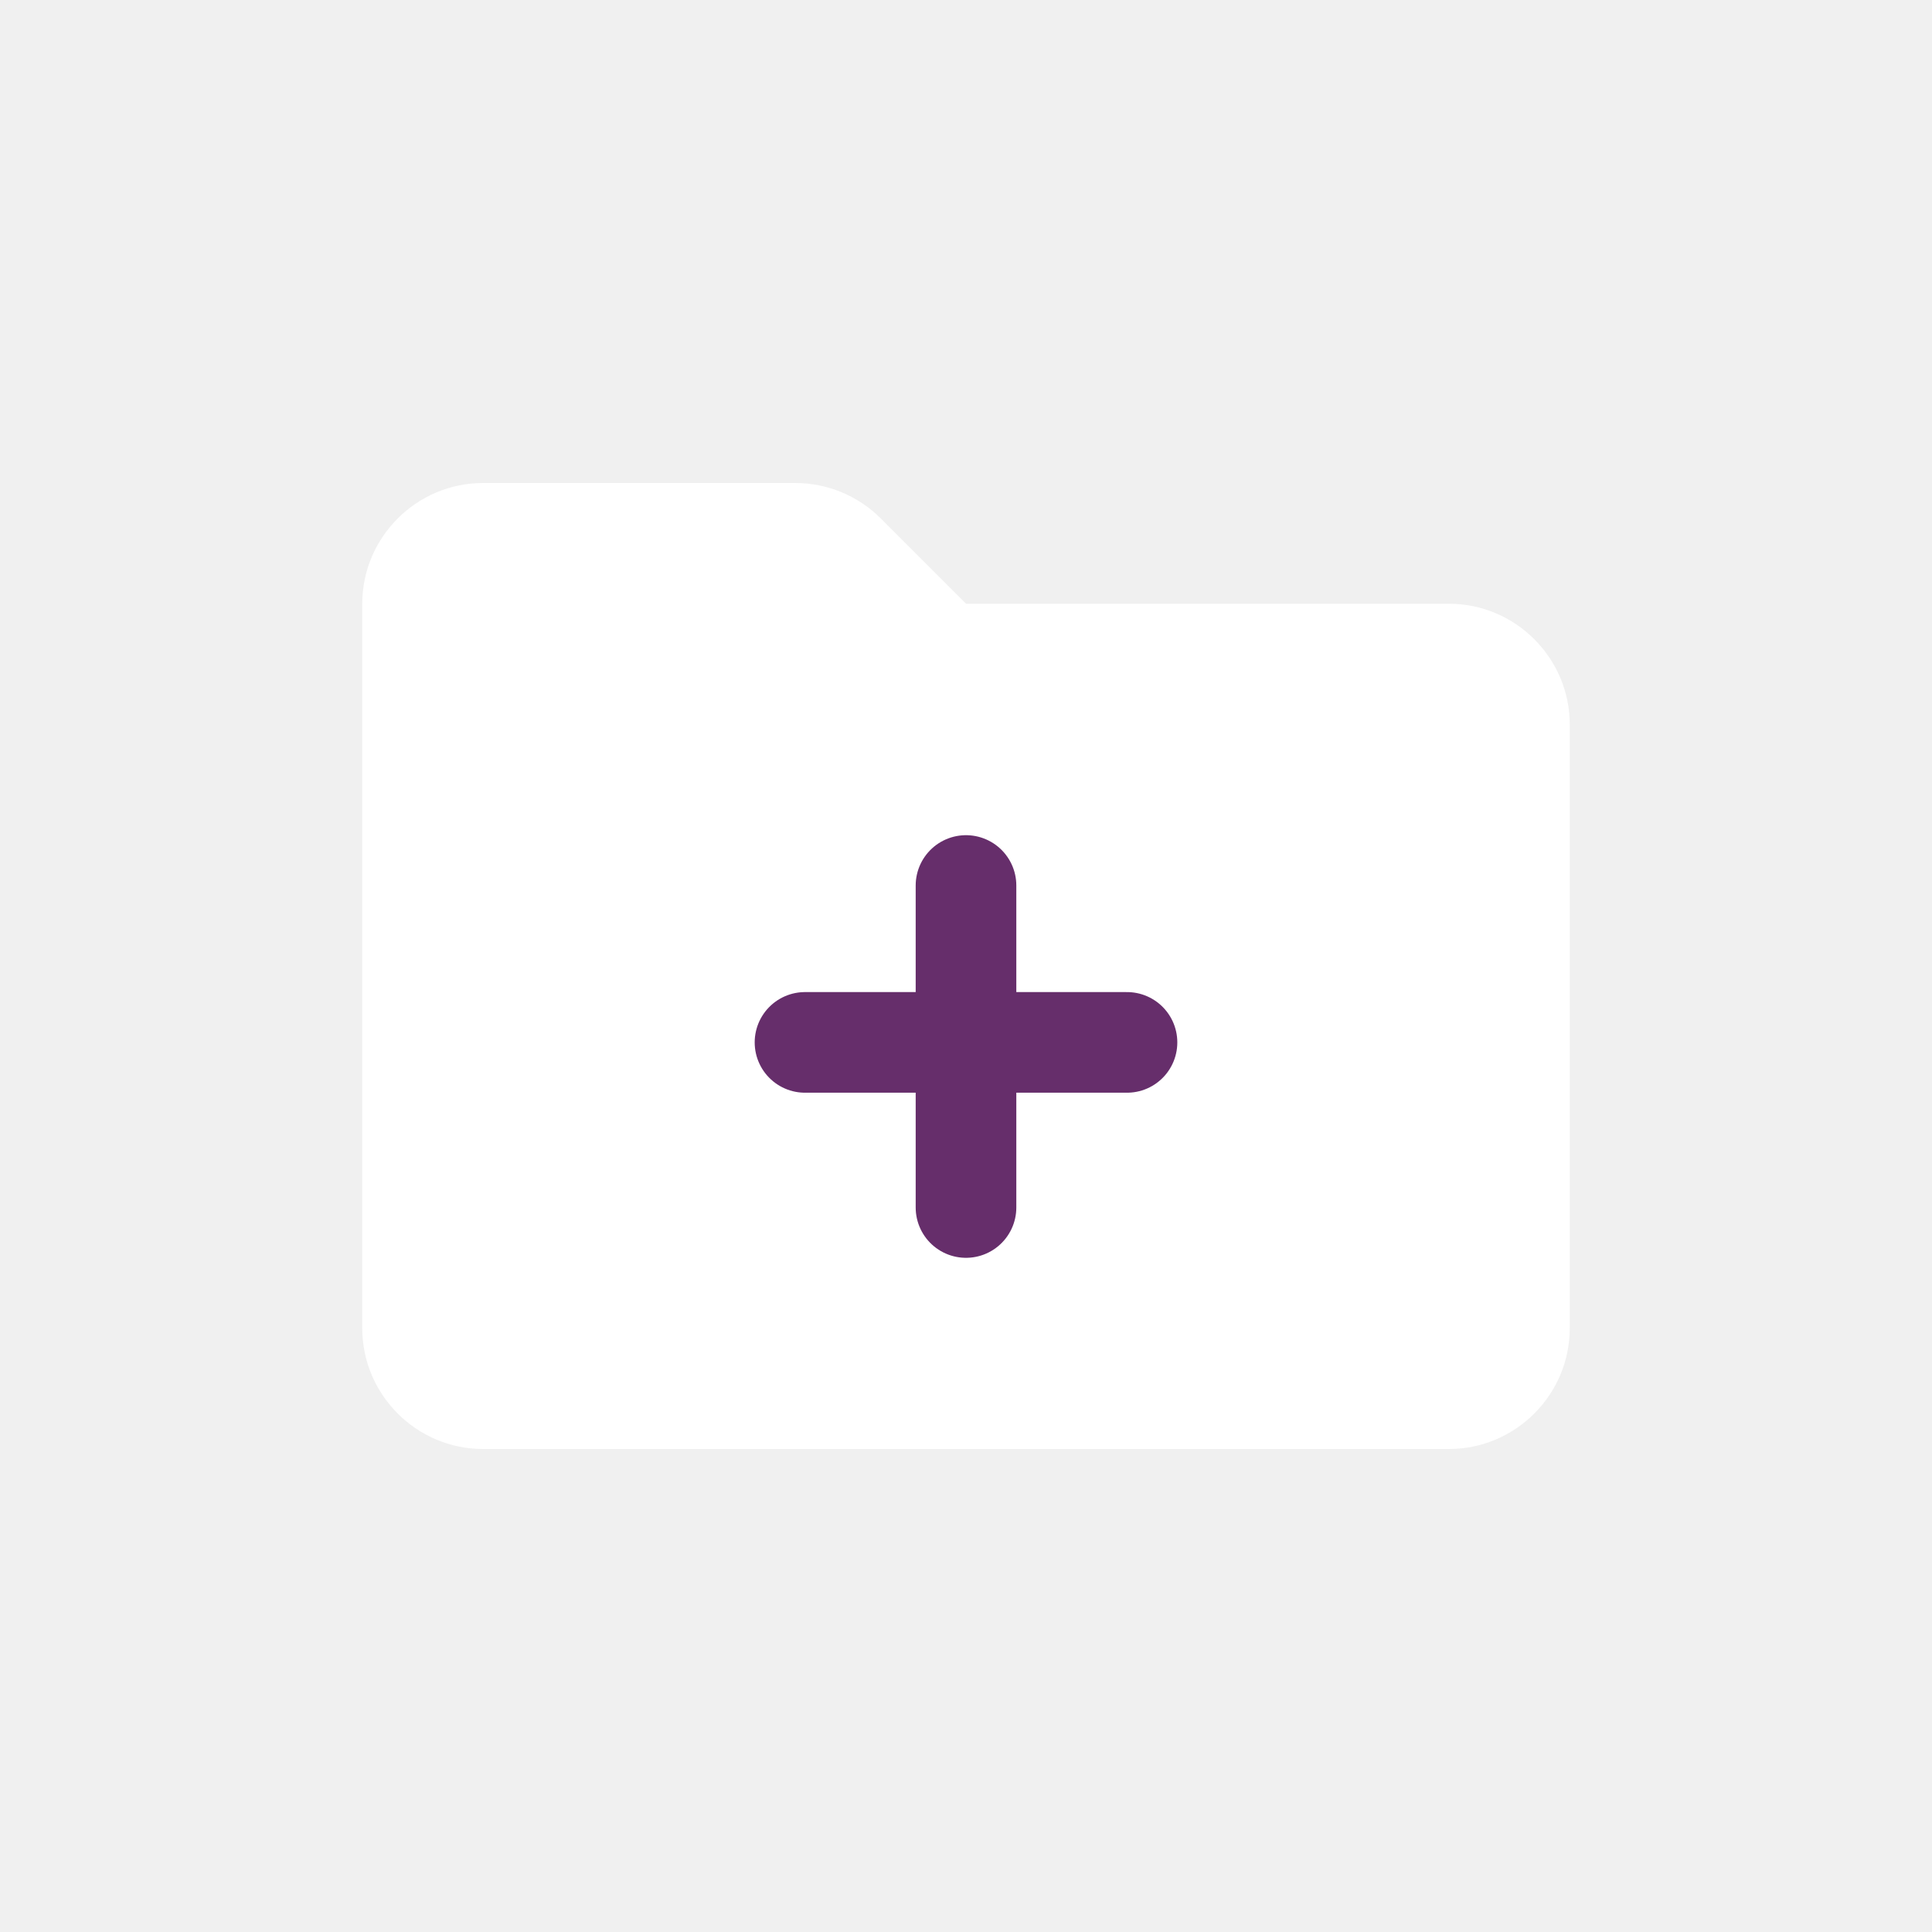
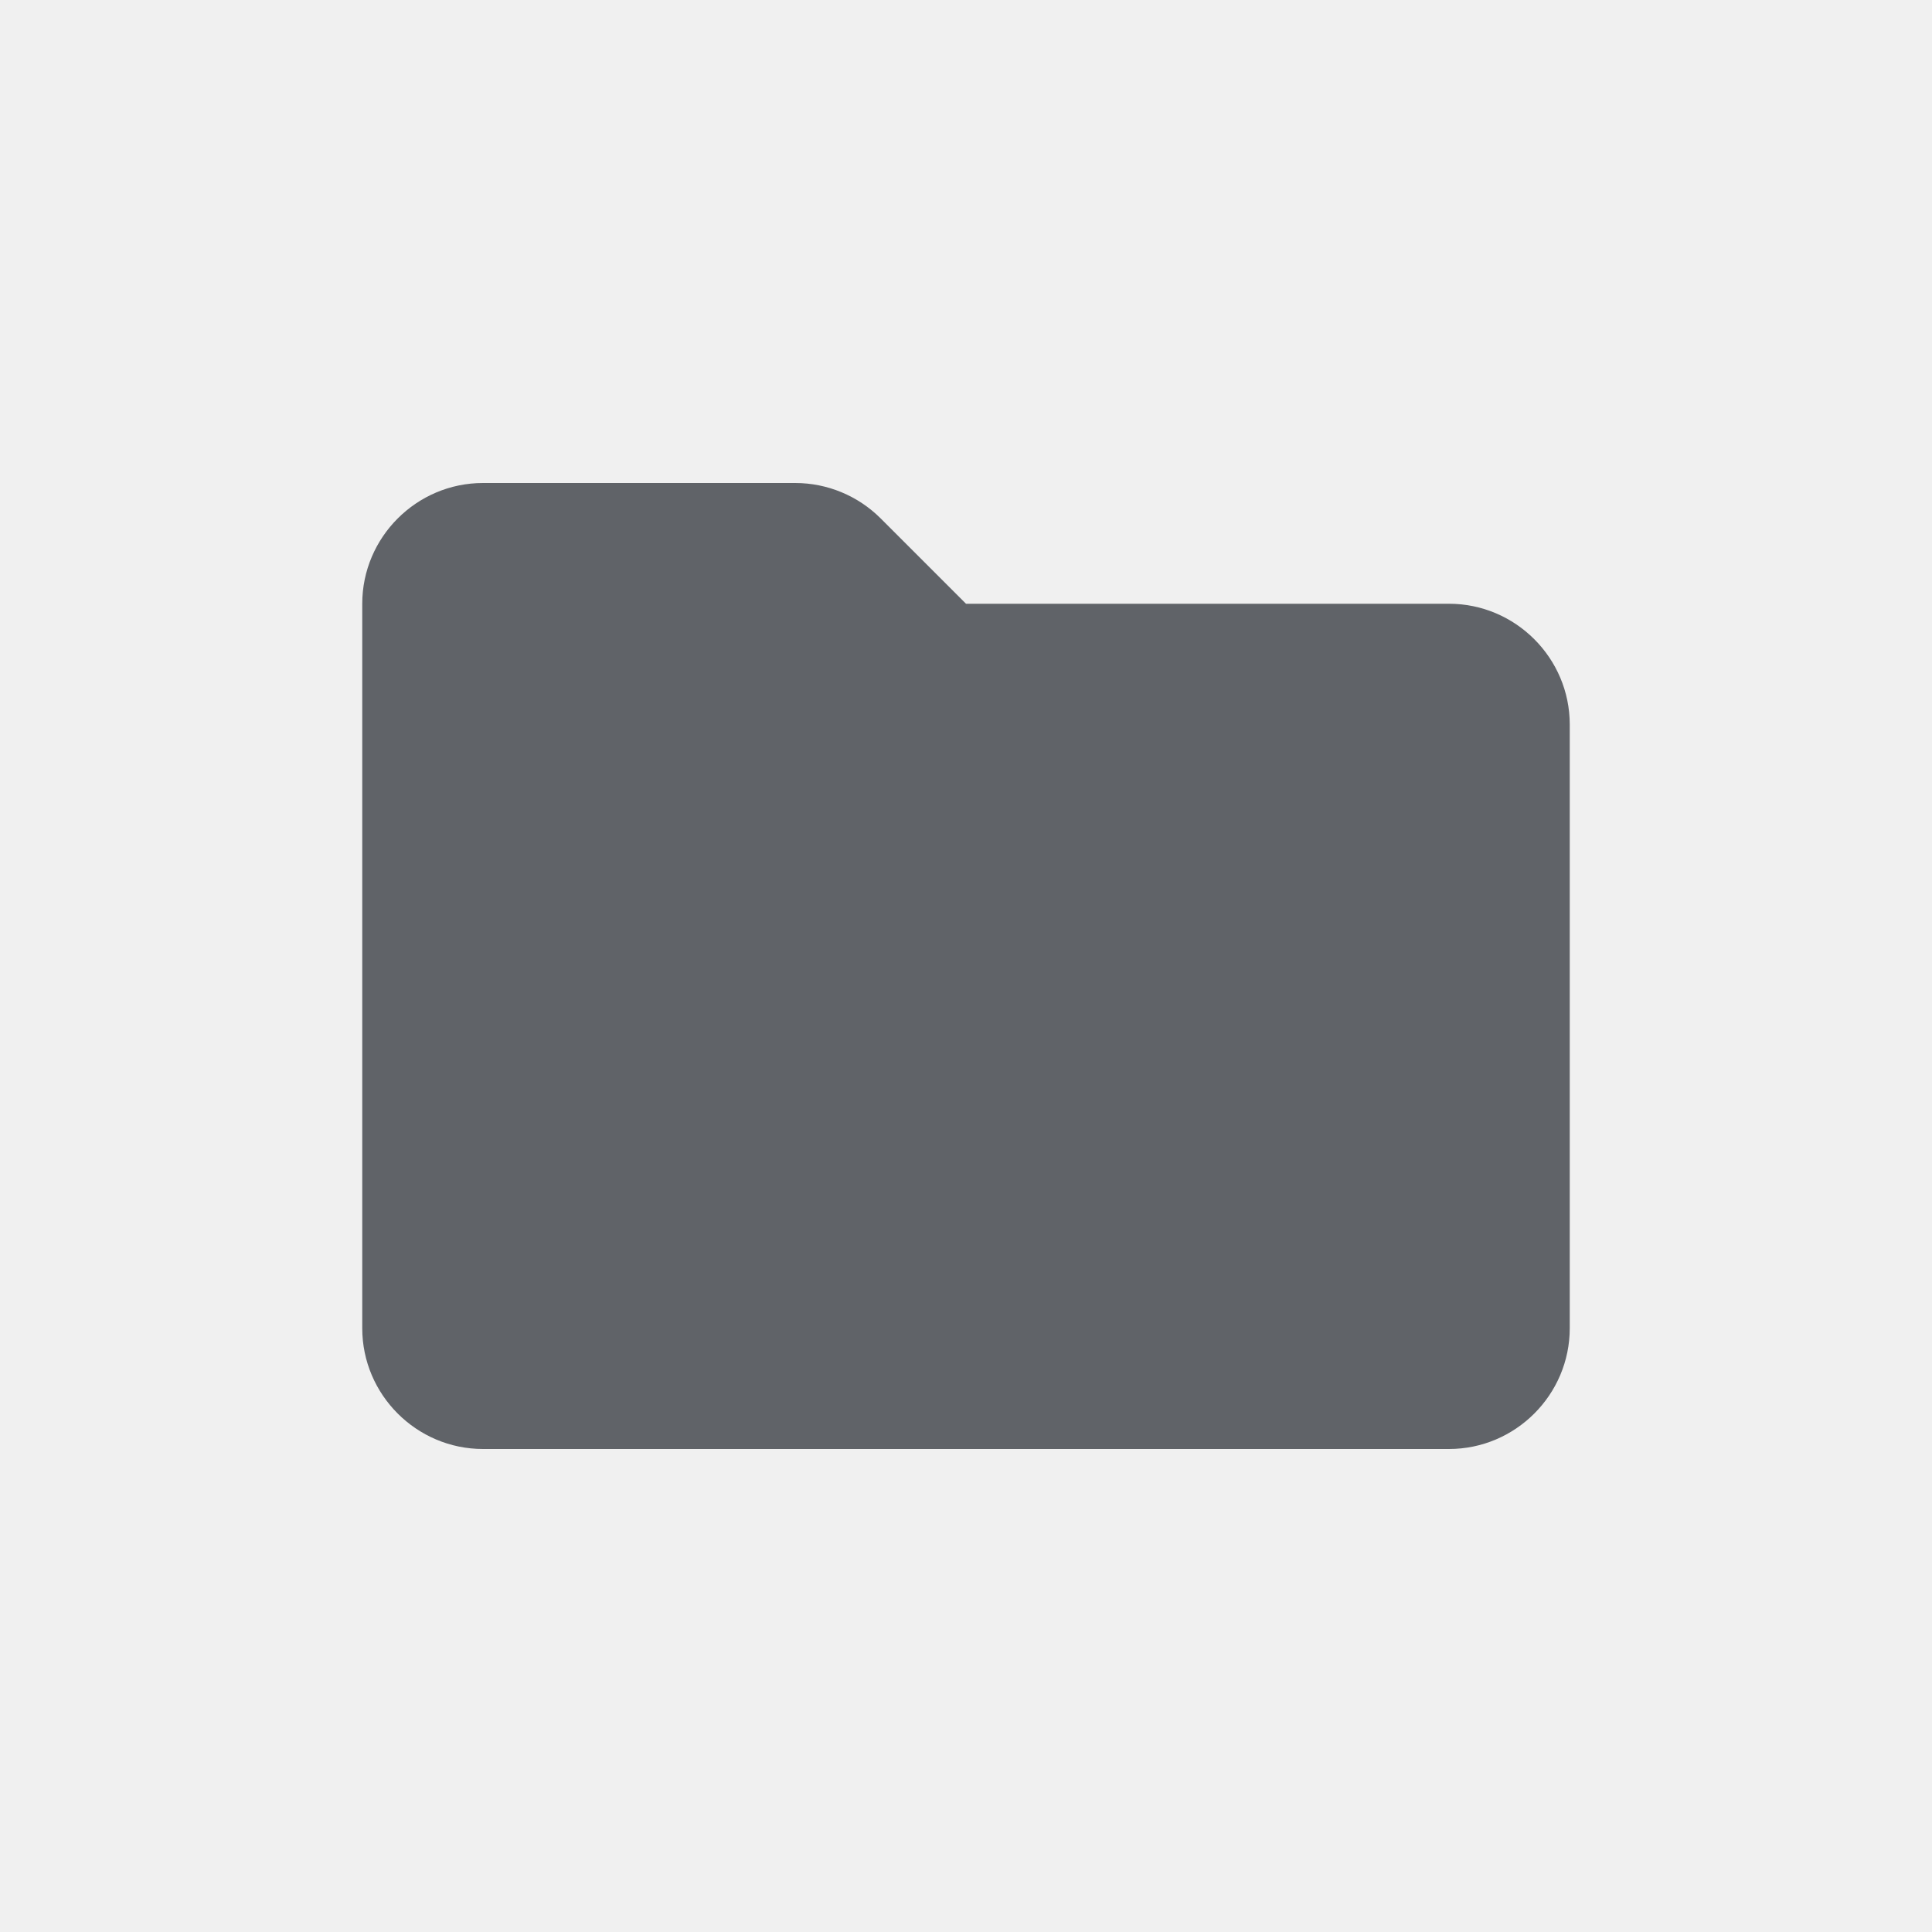
- <svg xmlns="http://www.w3.org/2000/svg" width="24" height="24" viewBox="0 0 24 24" fill="none">
-   <path d="M18 7.5H12L10.94 6.439C10.658 6.158 10.277 6 9.879 6H6C5.175 6 4.5 6.675 4.5 7.5V16.5C4.5 17.325 5.175 18 6 18H18C18.825 18 19.5 17.325 19.5 16.5V9C19.5 8.175 18.825 7.5 18 7.5Z" fill="white" />
-   <path d="M12 15L12 12.949M12 12.949V11M12 12.949L14 12.949M12 12.949L10 12.949" stroke="#662E6B" stroke-width="1.25" stroke-linecap="round" stroke-linejoin="round" />
+ <svg xmlns="http://www.w3.org/2000/svg" width="18" height="18" viewBox="0 0 18 18" fill="none">
+   <path d="M13.5 5.625H9L8.205 4.83C7.994 4.619 7.707 4.5 7.409 4.5H4.5C3.881 4.5 3.375 5.006 3.375 5.625V12.375C3.375 12.994 3.881 13.5 4.5 13.5H13.5C14.119 13.5 14.625 12.994 14.625 12.375V6.75C14.625 6.131 14.119 5.625 13.5 5.625Z" fill="#606368" />
</svg>
